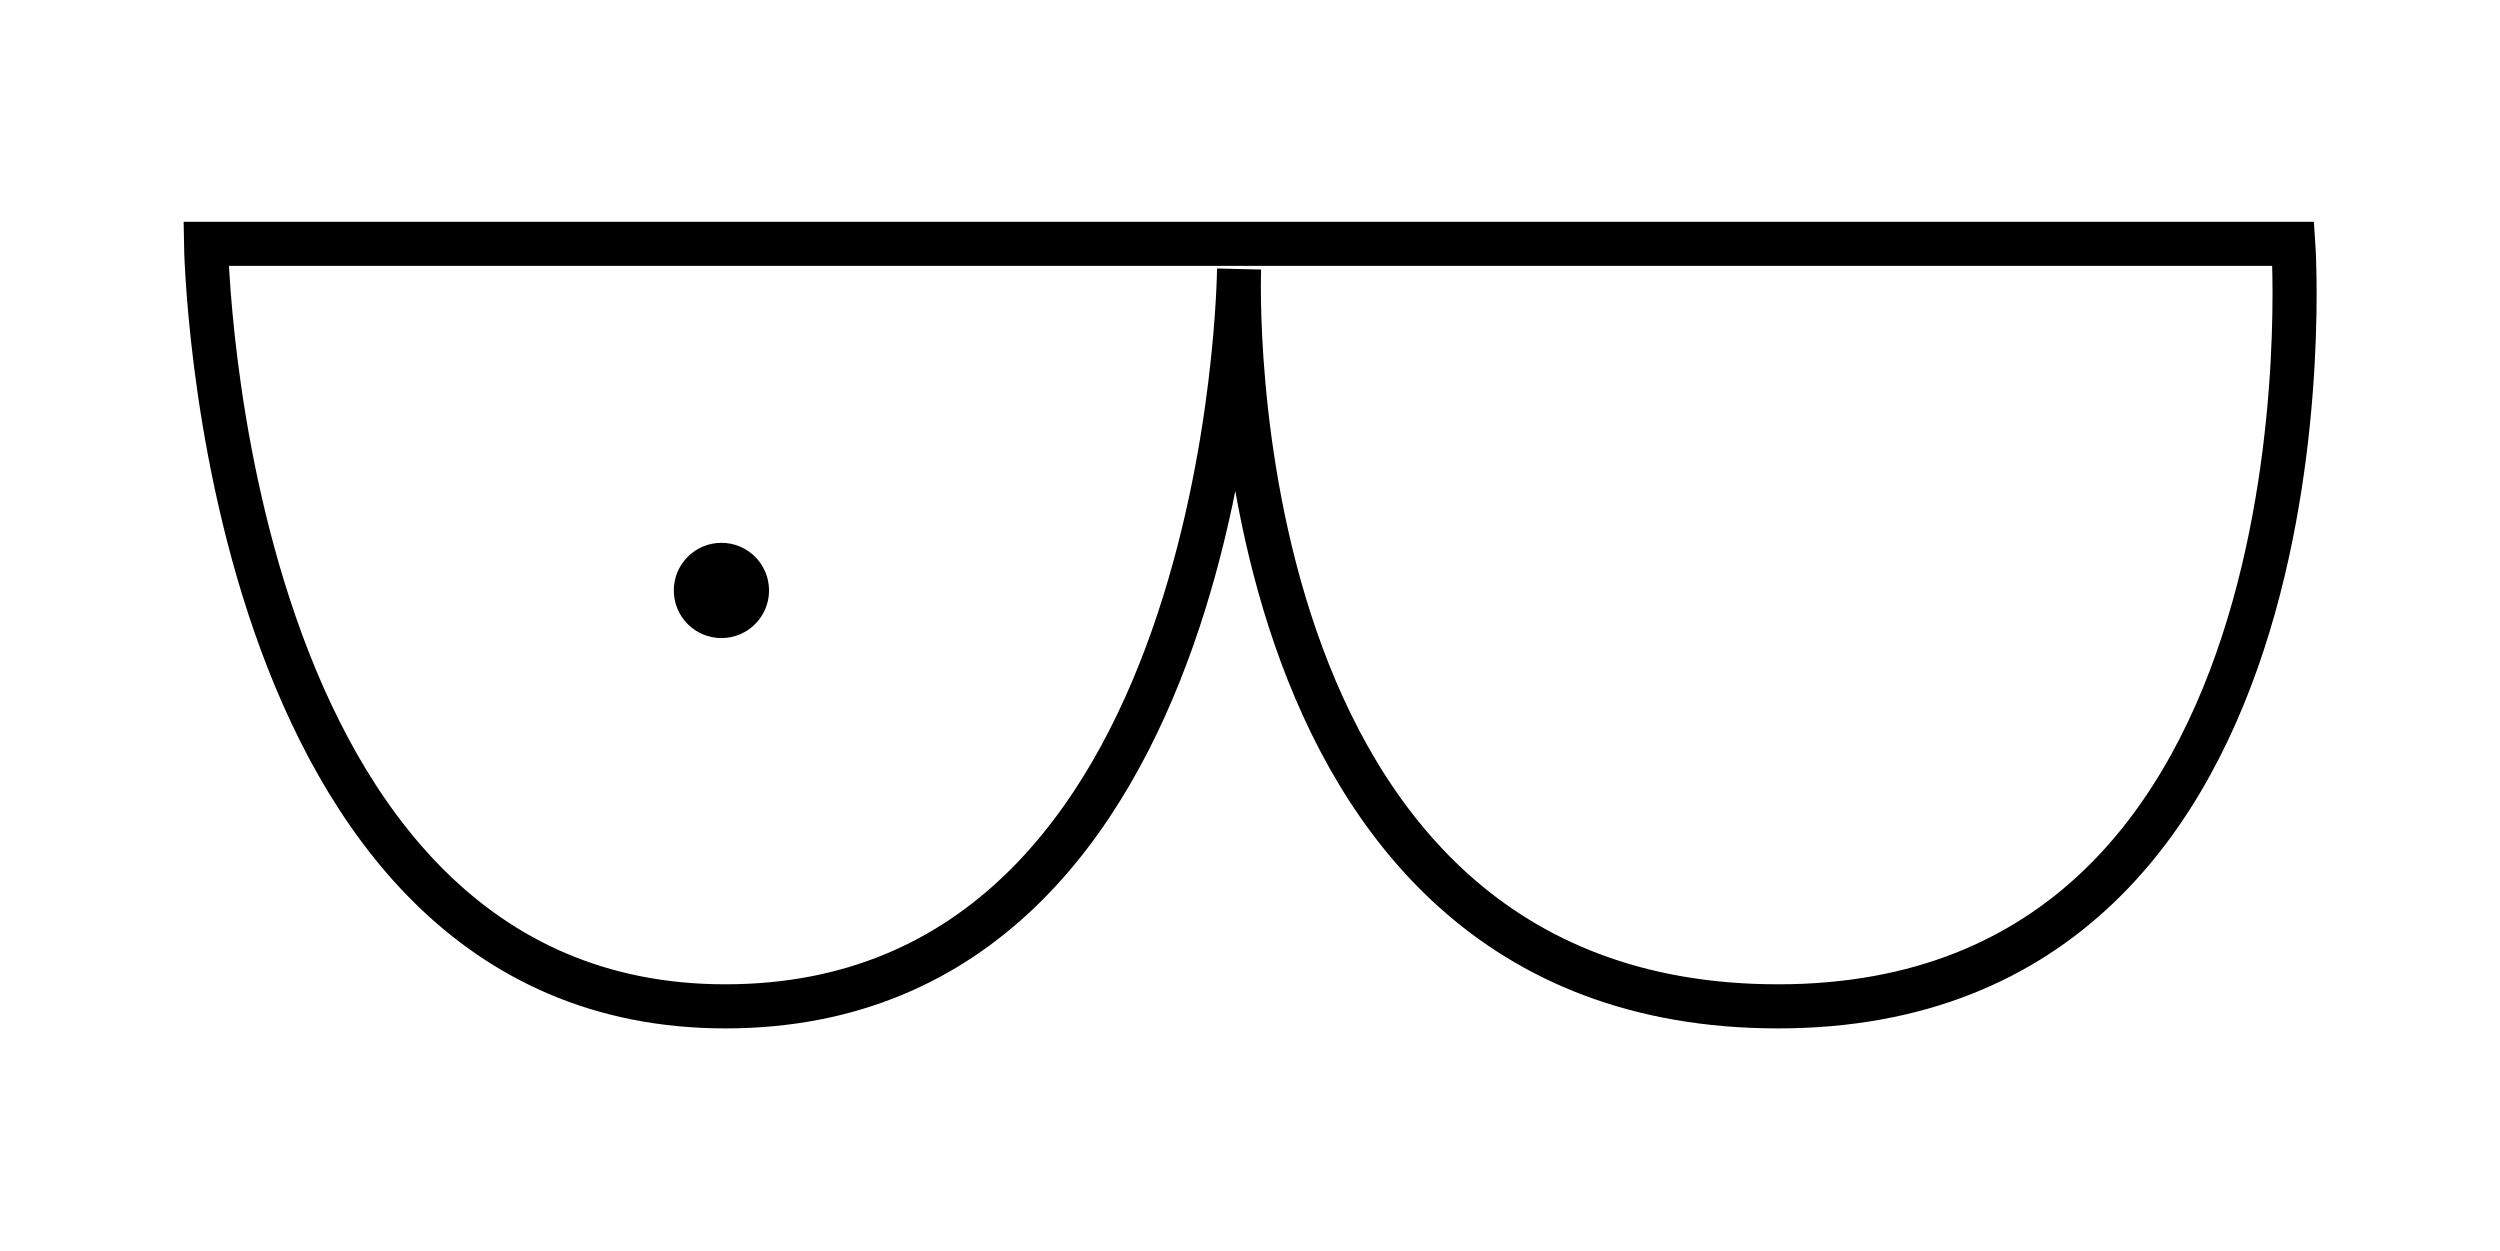
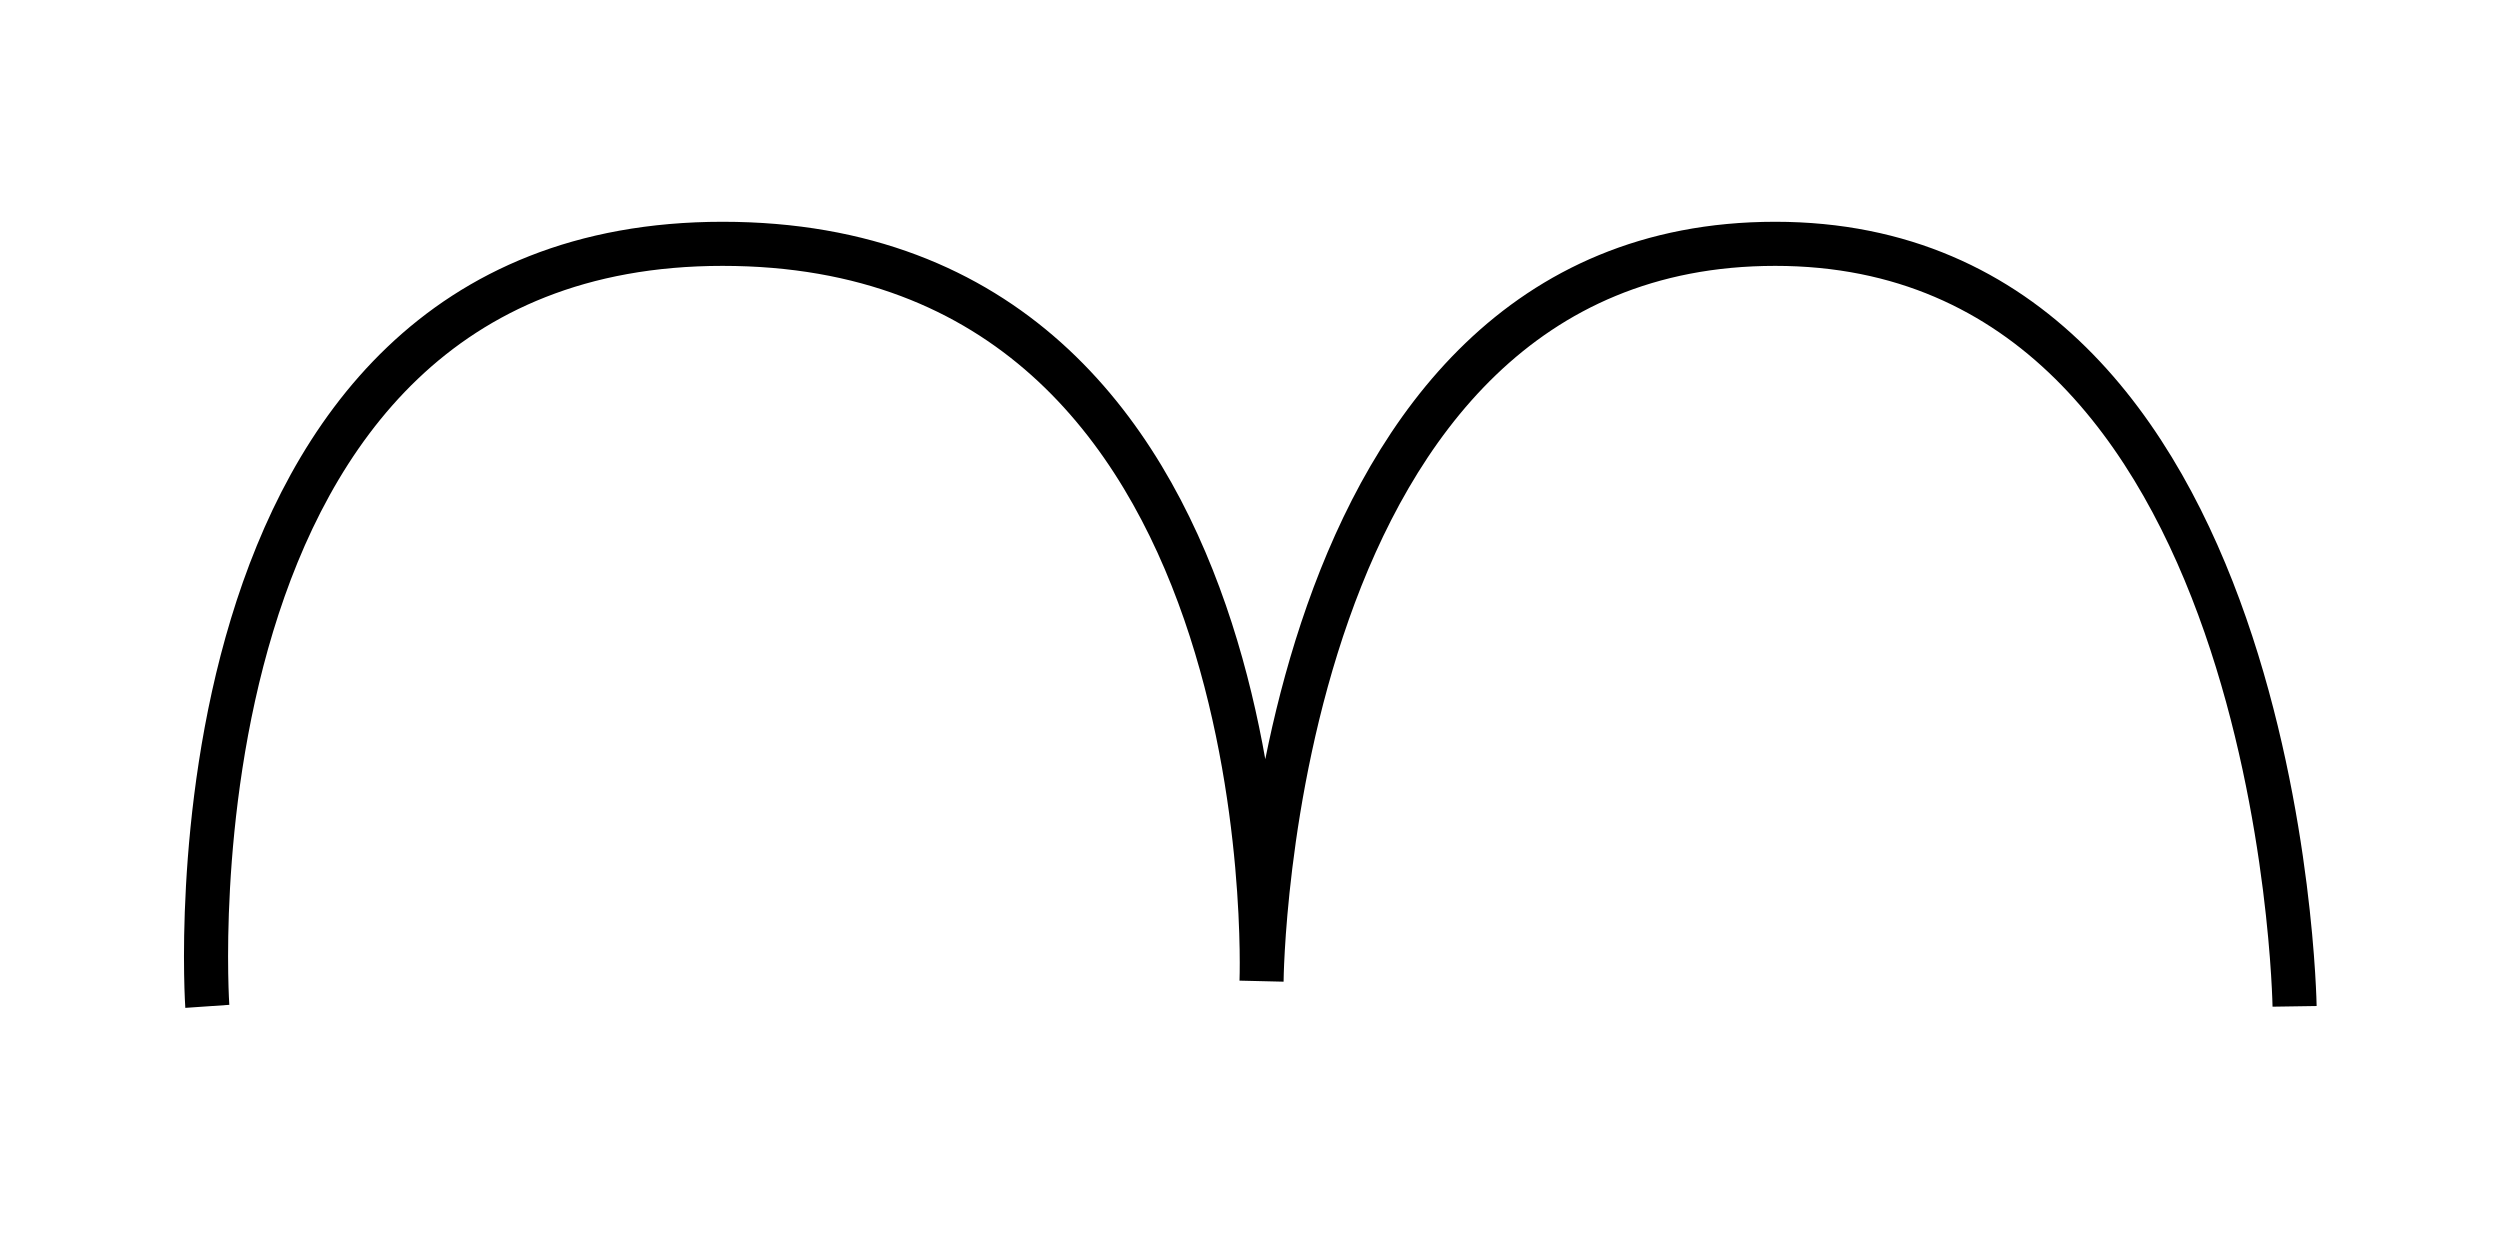
<svg xmlns="http://www.w3.org/2000/svg" version="1.1" id="Layer_1" x="0px" y="0px" width="56.69px" height="28.35px" viewBox="0 0 56.69 28.35" enable-background="new 0 0 56.69 28.35" xml:space="preserve">
  <defs id="defs9" />
-   <path stroke-miterlimit="10" d="m 52.003,5.529 h -23.904 -23.427 c 0,0 0.264,17.291 11.777,17.291 11.513,0 11.648,-16.712 11.648,-16.712 0,0 -0.654,16.712 12.221,16.712 12.875,0 11.685,-17.291 11.685,-17.291 z" id="path2" style="fill:none;stroke:#000000;stroke-miterlimit:10" />
-   <circle cx="-16.359" cy="13.389" r="1.08" id="circle4" transform="scale(-1,1)" />
+   <path stroke-miterlimit="10" d="m 52.032,22.82 c 0,0 -0.264,-17.291 -11.777,-17.291 C 28.742,5.529 28.607,22.241 28.607,22.241 c 0,0 0.654,-16.712 -12.221,-16.712 C 3.511,5.529 4.701,22.82 4.701,22.82" id="path2" style="fill:none;stroke:#000000;stroke-miterlimit:10" />
</svg>
